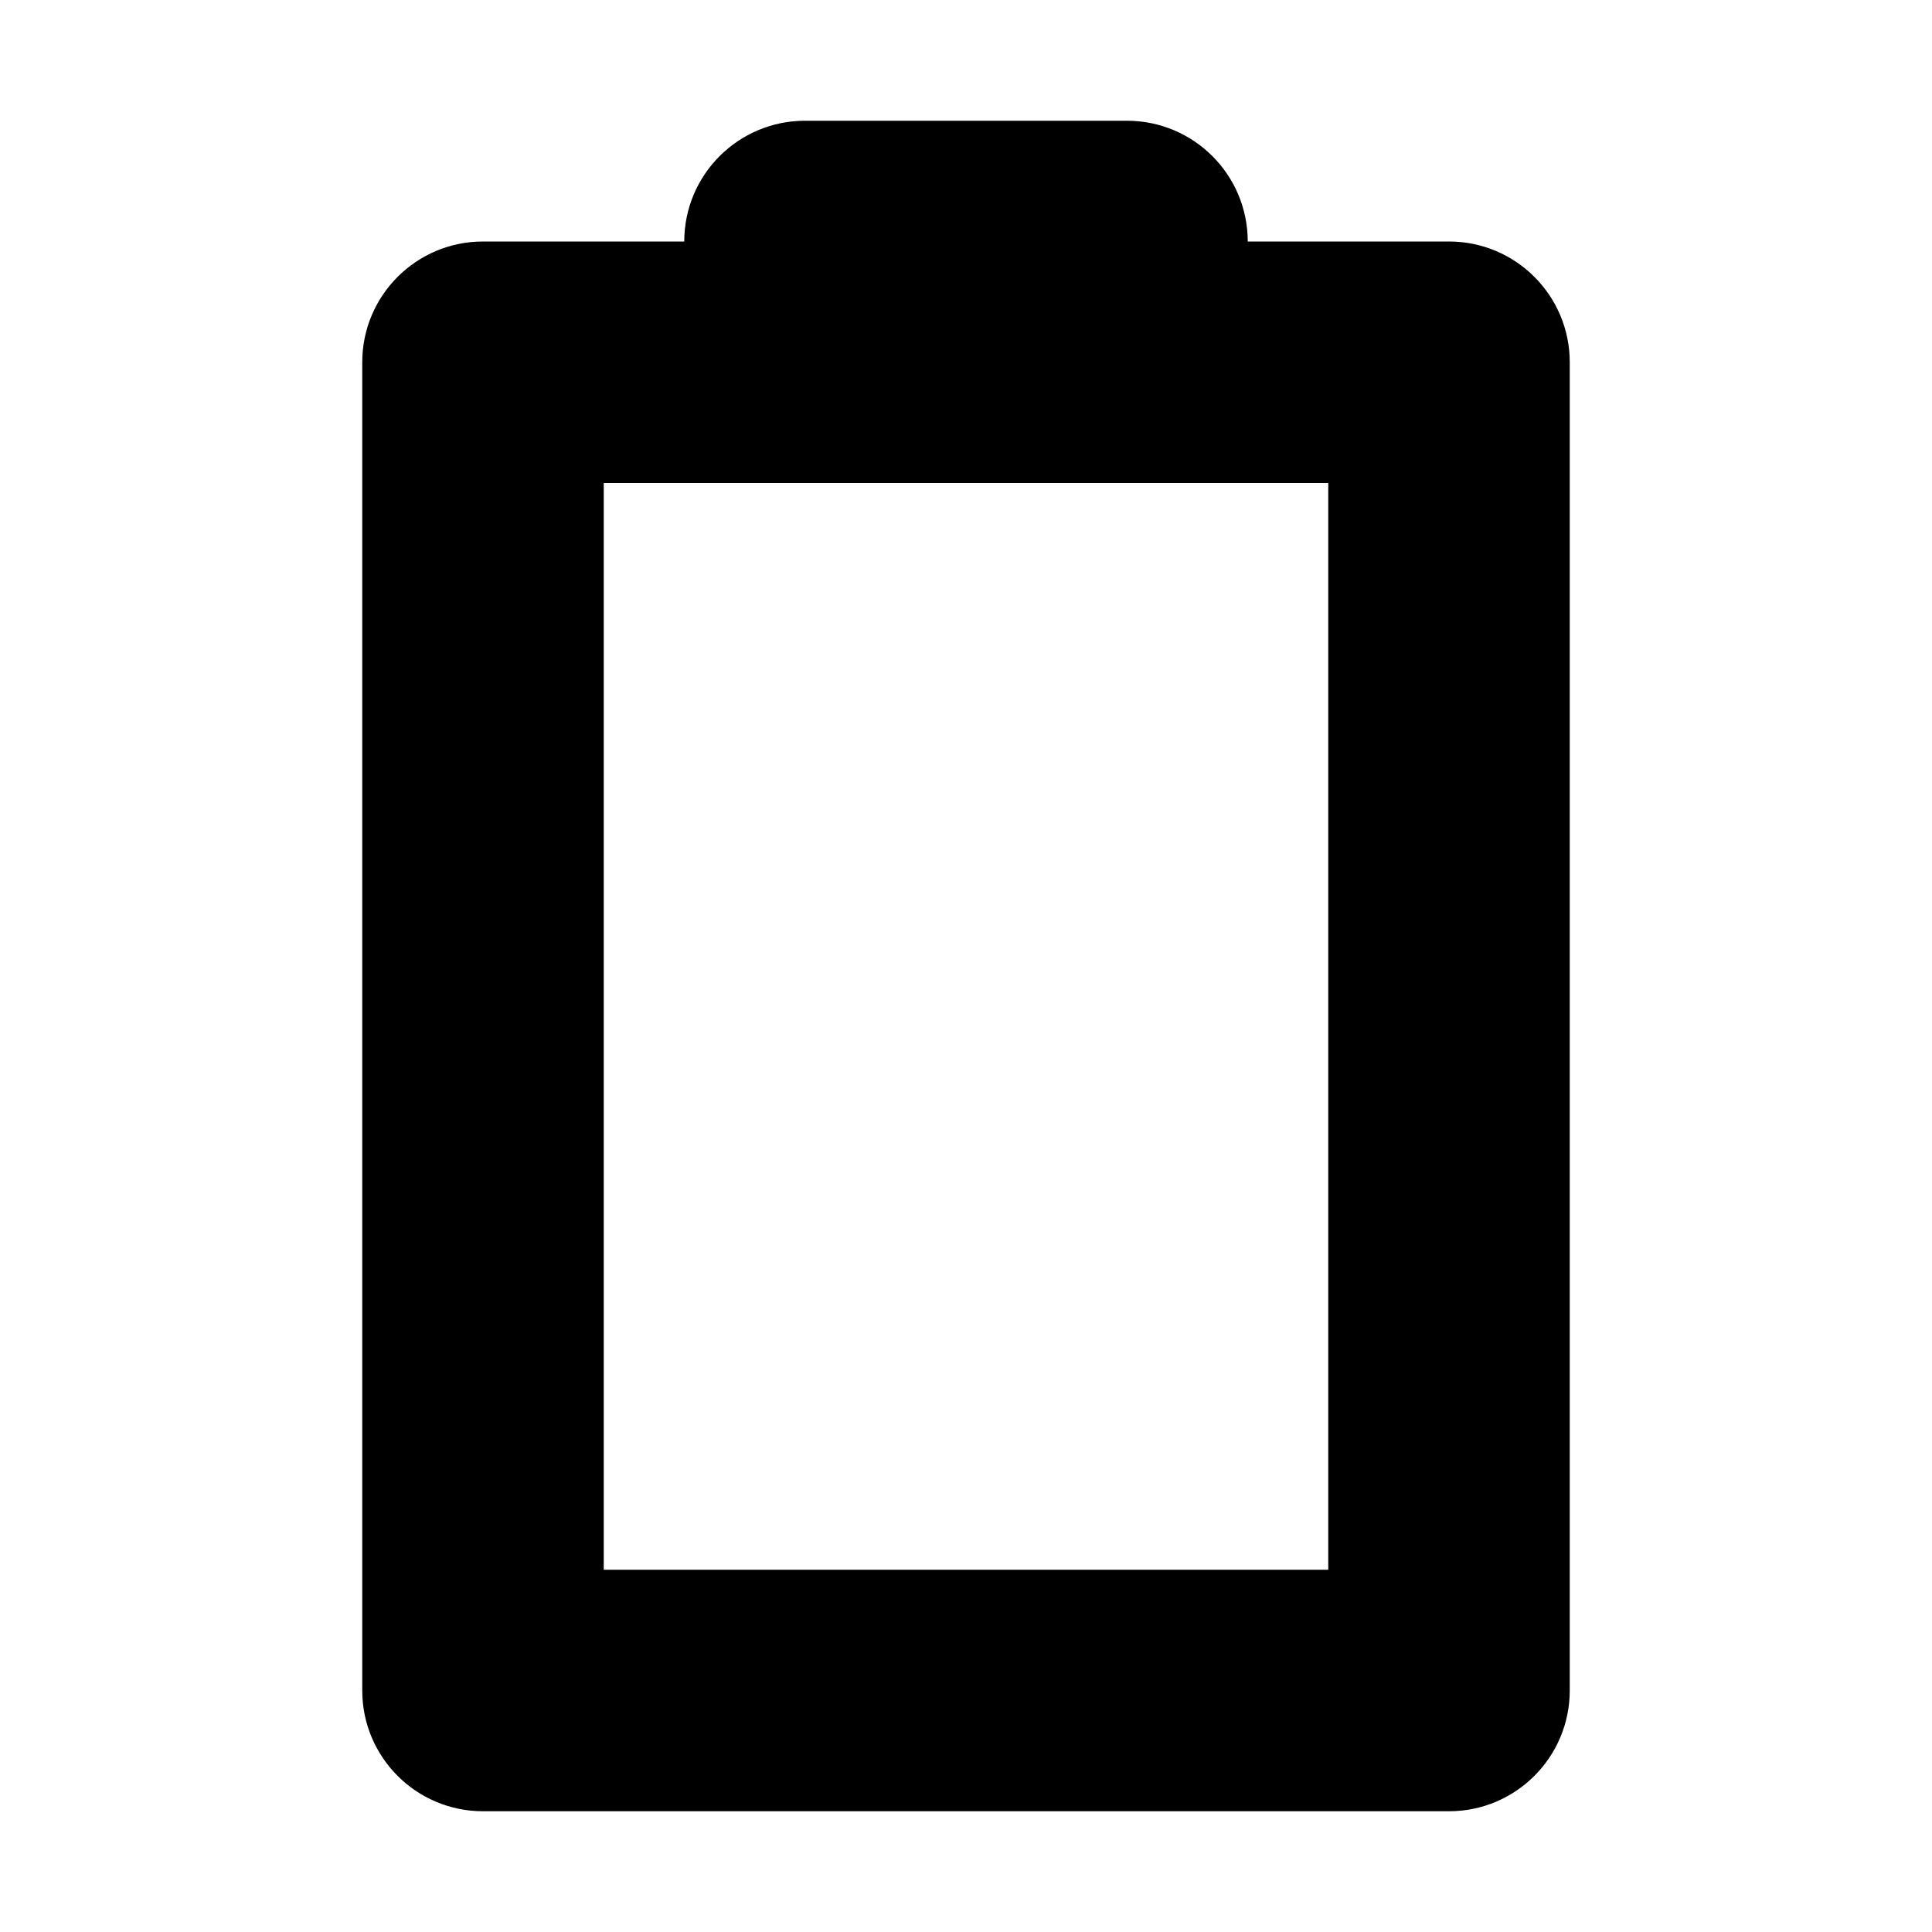
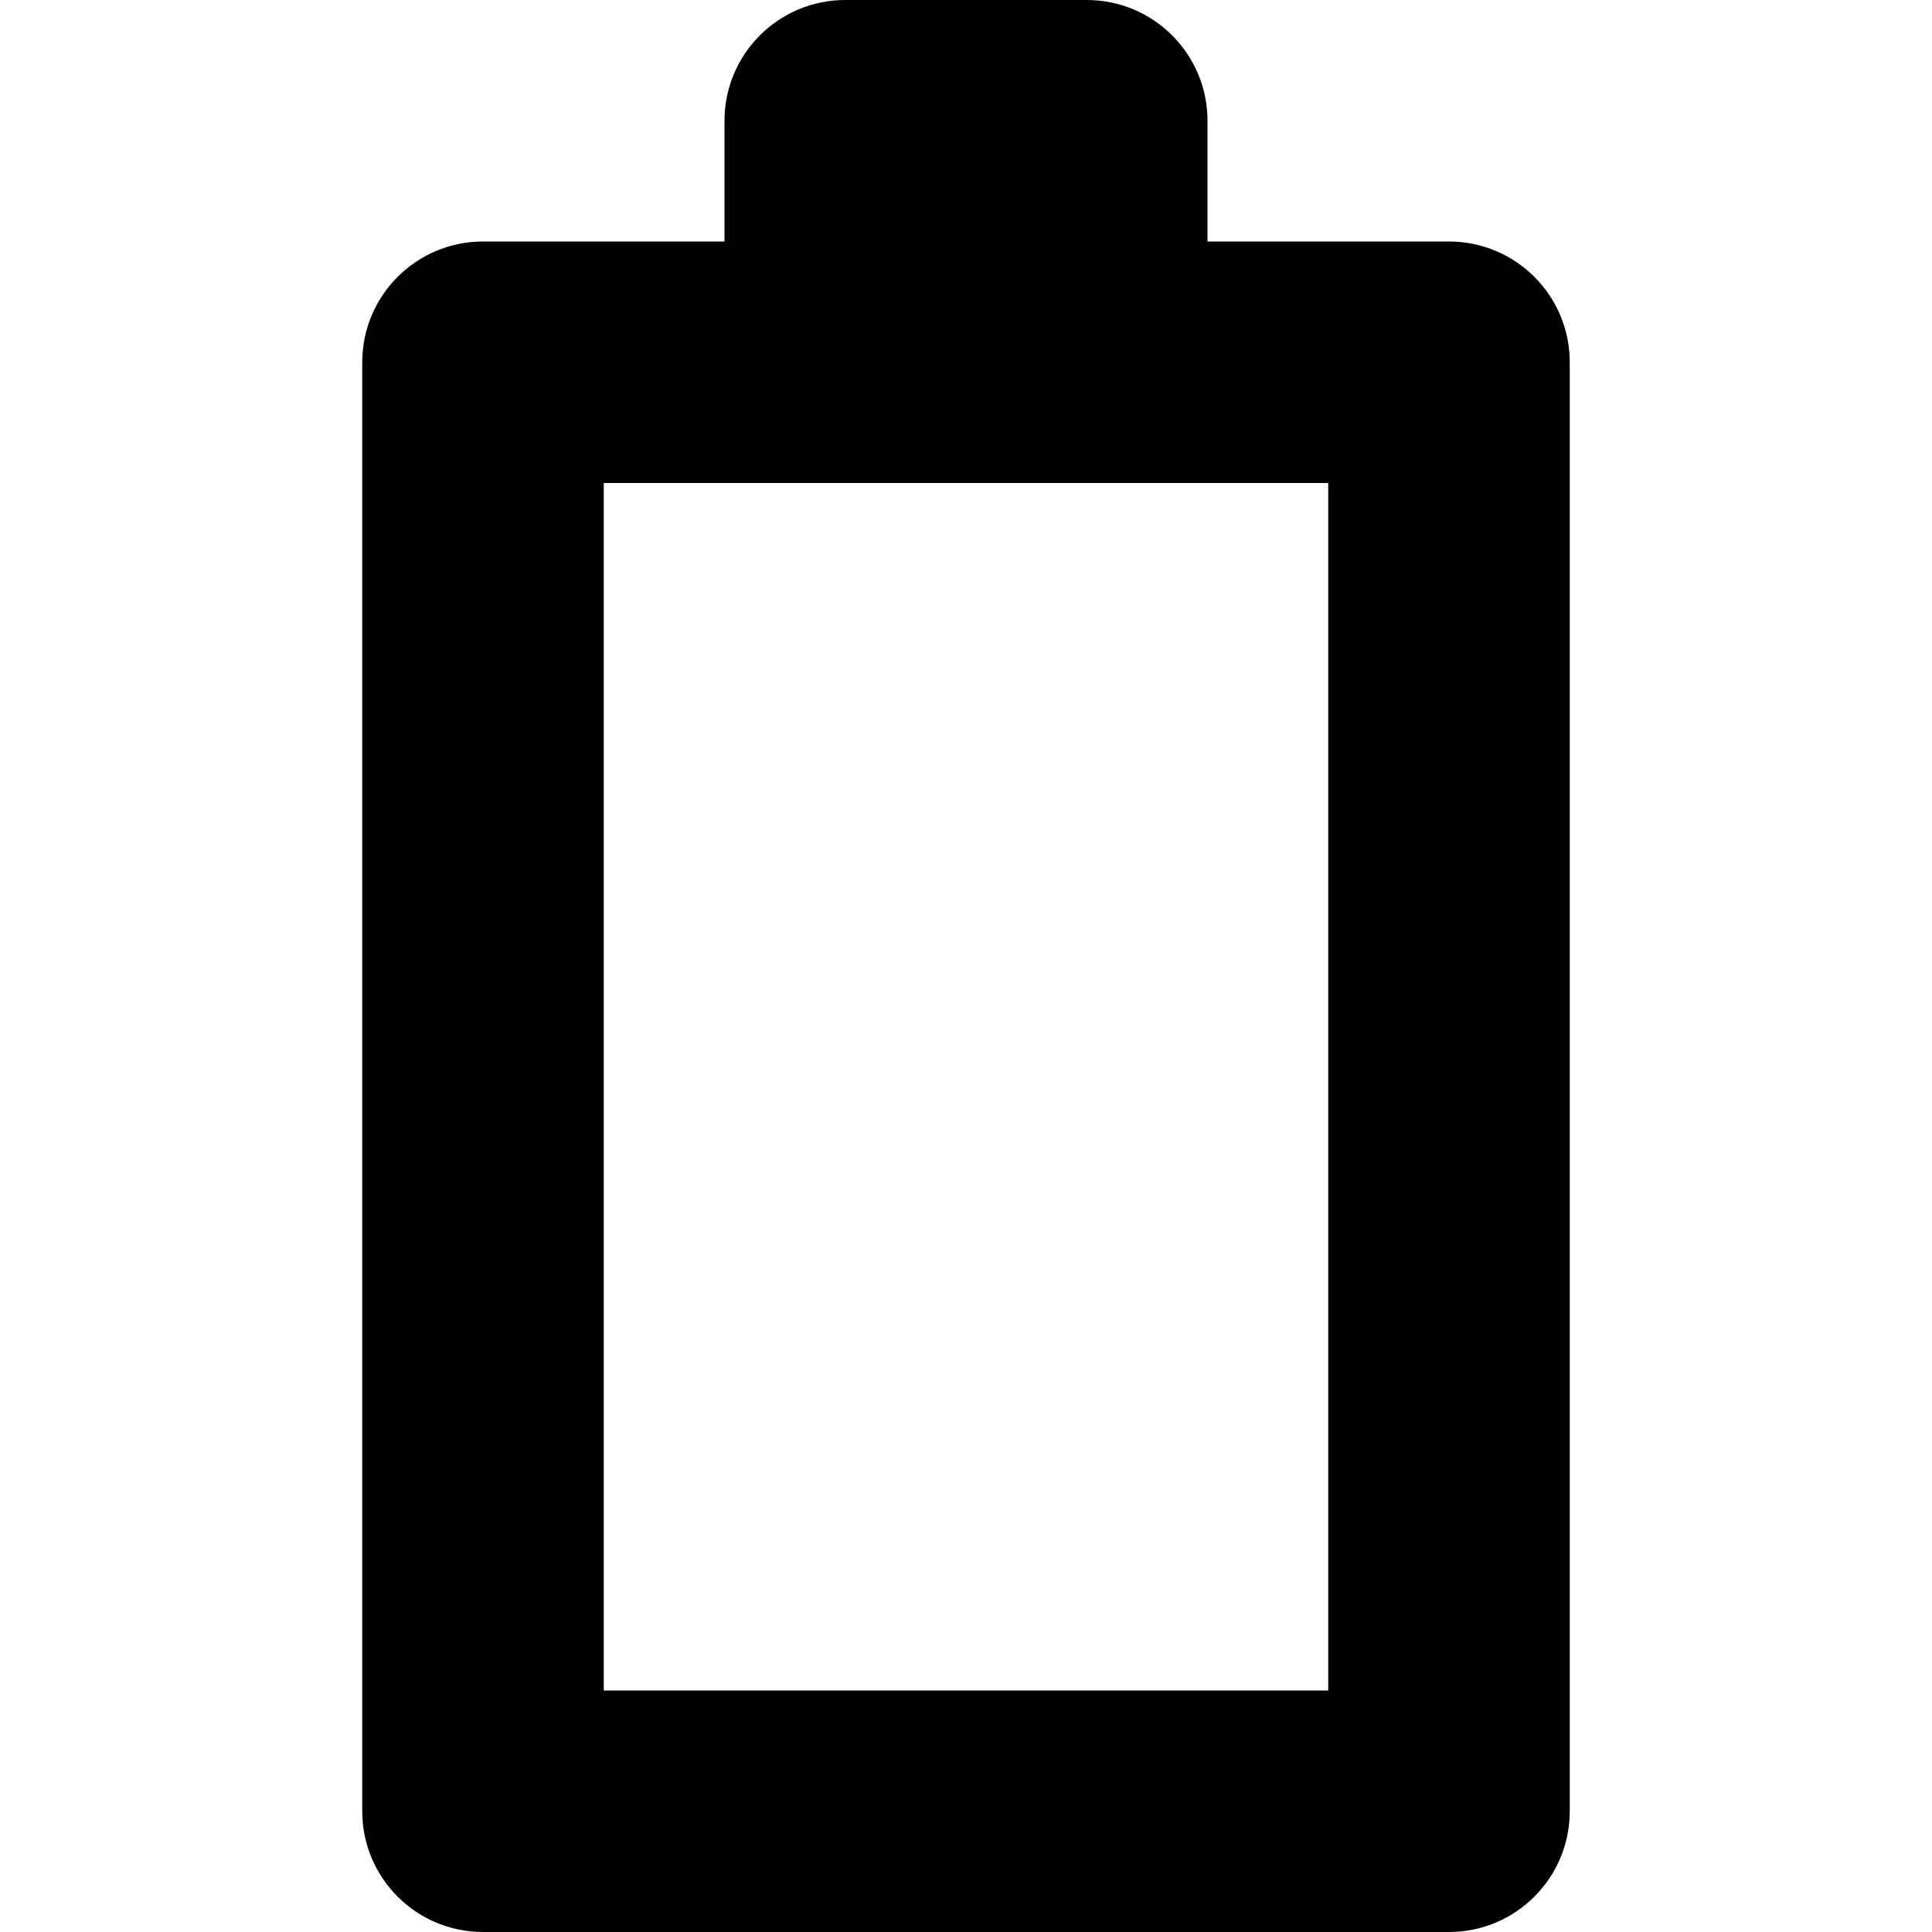
- <svg xmlns="http://www.w3.org/2000/svg" width="48" height="48" id="svg4152" version="1.1" viewBox="0 0 48 48">
+ <svg xmlns="http://www.w3.org/2000/svg" width="16" height="16" id="svg4152" version="1.1" viewBox="0 0 16 16">
  <defs id="defs4154" />
-   <g id="layer1" transform="translate(0,32)">
-     <path style="color:#000000;font-style:normal;font-variant:normal;font-weight:normal;font-stretch:normal;font-size:medium;line-height:normal;font-family:sans-serif;text-indent:0;text-align:start;text-decoration:none;text-decoration-line:none;text-decoration-style:solid;text-decoration-color:#000000;letter-spacing:normal;word-spacing:normal;text-transform:none;direction:ltr;block-progression:tb;writing-mode:lr-tb;baseline-shift:baseline;text-anchor:start;white-space:normal;clip-rule:nonzero;display:inline;overflow:visible;visibility:visible;opacity:1;isolation:auto;mix-blend-mode:normal;color-interpolation:sRGB;color-interpolation-filters:linearRGB;solid-color:#000000;solid-opacity:1;fill:#000000;fill-opacity:1;fill-rule:evenodd;stroke:none;stroke-width:6;stroke-linecap:round;stroke-linejoin:round;stroke-miterlimit:4;stroke-dasharray:none;stroke-dashoffset:0;stroke-opacity:1;color-rendering:auto;image-rendering:auto;shape-rendering:auto;text-rendering:auto;enable-background:accumulate" d="m 12,-26 a 3,3 0 0 0 -3,3 l 0,33 a 3,3 0 0 0 3,3 l 24,0 a 3,3 0 0 0 3,-3 l 0,-33 a 3,3 0 0 0 -3,-3 l -24,0 z m 3,6 18,0 0,27 -18,0 0,-27 z" id="rect4142-6-3" />
-     <path style="color:#000000;font-style:normal;font-variant:normal;font-weight:normal;font-stretch:normal;font-size:medium;line-height:normal;font-family:sans-serif;text-indent:0;text-align:start;text-decoration:none;text-decoration-line:none;text-decoration-style:solid;text-decoration-color:#000000;letter-spacing:normal;word-spacing:normal;text-transform:none;direction:ltr;block-progression:tb;writing-mode:lr-tb;baseline-shift:baseline;text-anchor:start;white-space:normal;clip-rule:nonzero;display:inline;overflow:visible;visibility:visible;opacity:1;isolation:auto;mix-blend-mode:normal;color-interpolation:sRGB;color-interpolation-filters:linearRGB;solid-color:#000000;solid-opacity:1;fill:#000000;fill-opacity:1;fill-rule:evenodd;stroke:none;stroke-width:6;stroke-linecap:round;stroke-linejoin:round;stroke-miterlimit:4;stroke-dasharray:none;stroke-dashoffset:0;stroke-opacity:1;color-rendering:auto;image-rendering:auto;shape-rendering:auto;text-rendering:auto;enable-background:accumulate" d="m 20,-29 a 3,3 0 1 0 0,6 l 8,0 a 3,3 0 1 0 0,-6 l -8,0 z" id="path4214" />
+   <g id="layer1">
+     <path style="color:#000000;font-style:normal;font-variant:normal;font-weight:normal;font-stretch:normal;font-size:medium;line-height:normal;font-family:sans-serif;font-variant-ligatures:normal;font-variant-position:normal;font-variant-caps:normal;font-variant-numeric:normal;font-variant-alternates:normal;font-feature-settings:normal;text-indent:0;text-align:start;text-decoration:none;text-decoration-line:none;text-decoration-style:solid;text-decoration-color:#000000;letter-spacing:normal;word-spacing:normal;text-transform:none;writing-mode:lr-tb;direction:ltr;text-orientation:mixed;dominant-baseline:auto;baseline-shift:baseline;text-anchor:start;white-space:normal;shape-padding:0;clip-rule:nonzero;display:inline;overflow:visible;visibility:visible;opacity:1;isolation:auto;mix-blend-mode:normal;color-interpolation:sRGB;color-interpolation-filters:linearRGB;solid-color:#000000;solid-opacity:1;vector-effect:none;fill:#000000;fill-opacity:1;fill-rule:evenodd;stroke:none;stroke-width:2;stroke-linecap:butt;stroke-linejoin:round;stroke-miterlimit:4;stroke-dasharray:none;stroke-dashoffset:0;stroke-opacity:1;color-rendering:auto;image-rendering:auto;shape-rendering:auto;text-rendering:auto;enable-background:accumulate" d="M 7,0 A 1,1 0 0 0 6,1 V 2 H 4 A 1,1 0 0 0 3,3 v 12 a 1,1 0 0 0 1,1 h 8 a 1,1 0 0 0 1,-1 V 3 A 1,1 0 0 0 12,2 H 10 V 1 A 1,1 0 0 0 9,0 Z M 5,4 h 6 V 14 H 5 Z" id="path4486" />
  </g>
</svg>
